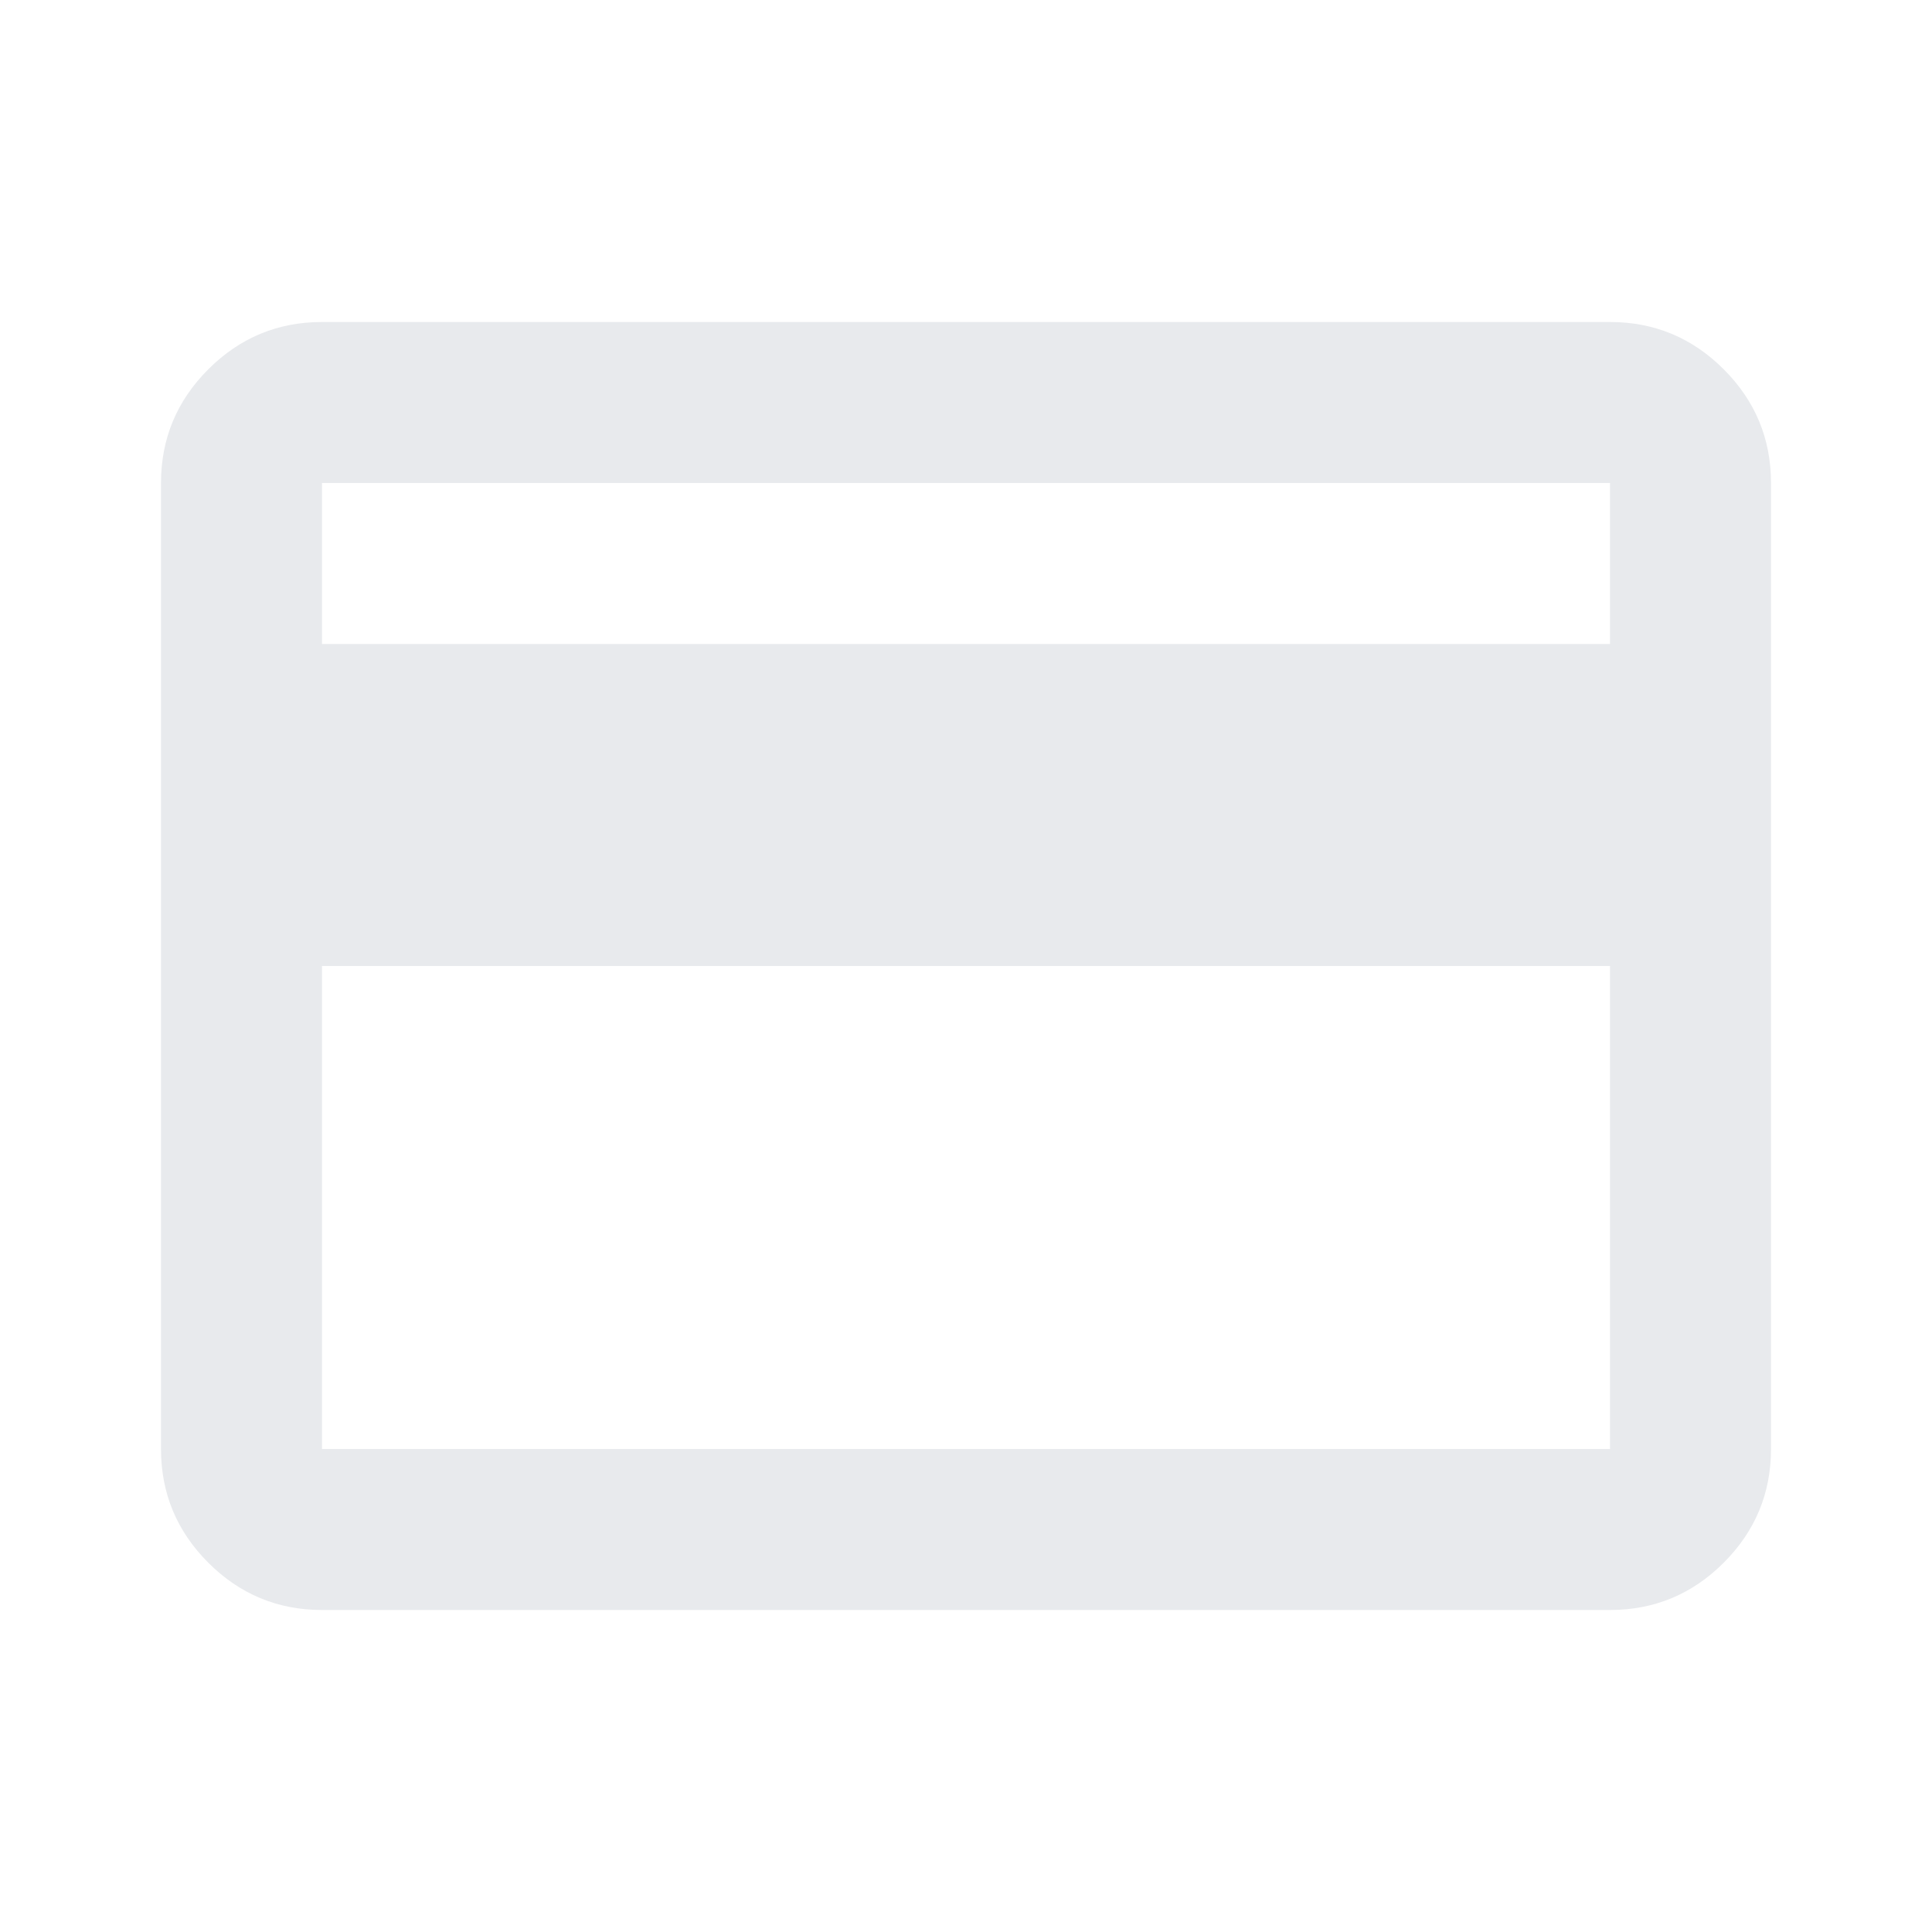
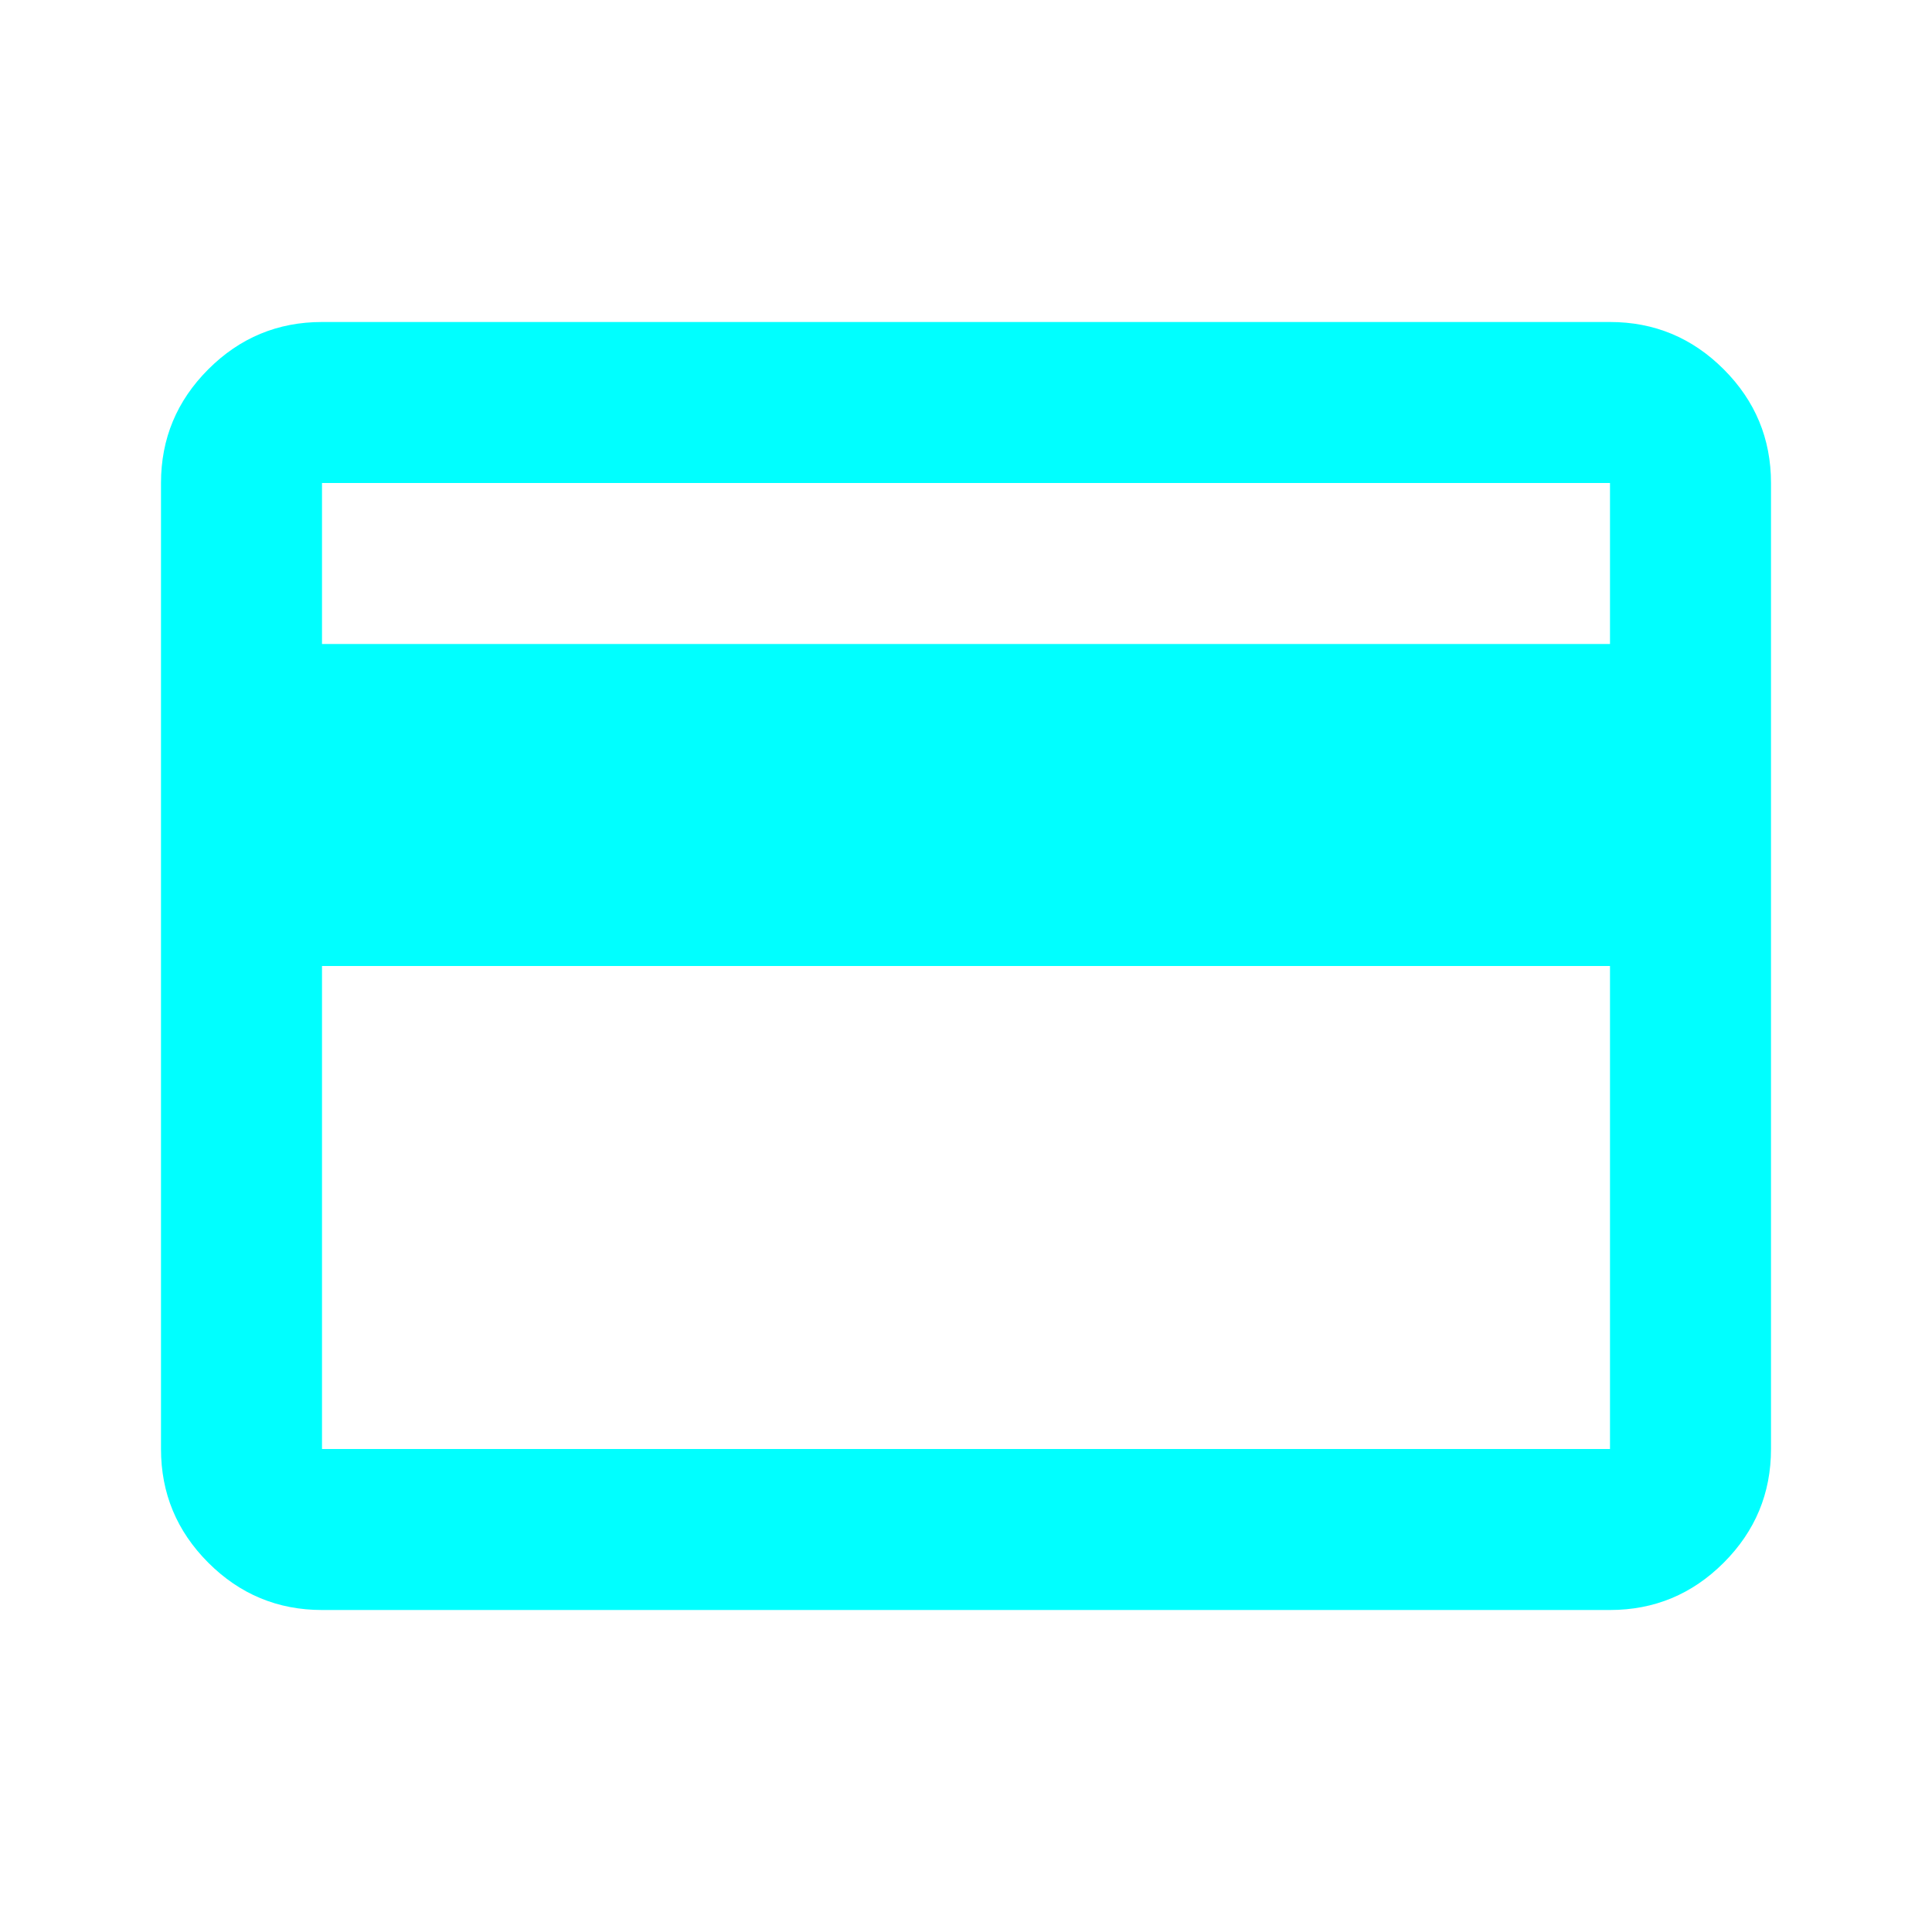
- <svg xmlns="http://www.w3.org/2000/svg" height="24px" viewBox="0 -960 960 960" width="24px" fill="#e8eaed">
+ <svg xmlns="http://www.w3.org/2000/svg" height="24px" viewBox="0 -960 960 960" width="24px" fill="#00ffff">
  <path d="M880-720v480q0 33-23.5 56.5T800-160H160q-33 0-56.5-23.5T80-240v-480q0-33 23.5-56.5T160-800h640q33 0 56.5 23.5T880-720Zm-720 80h640v-80H160v80Zm0 160v240h640v-240H160Zm0 240v-480 480Z" />
</svg>
